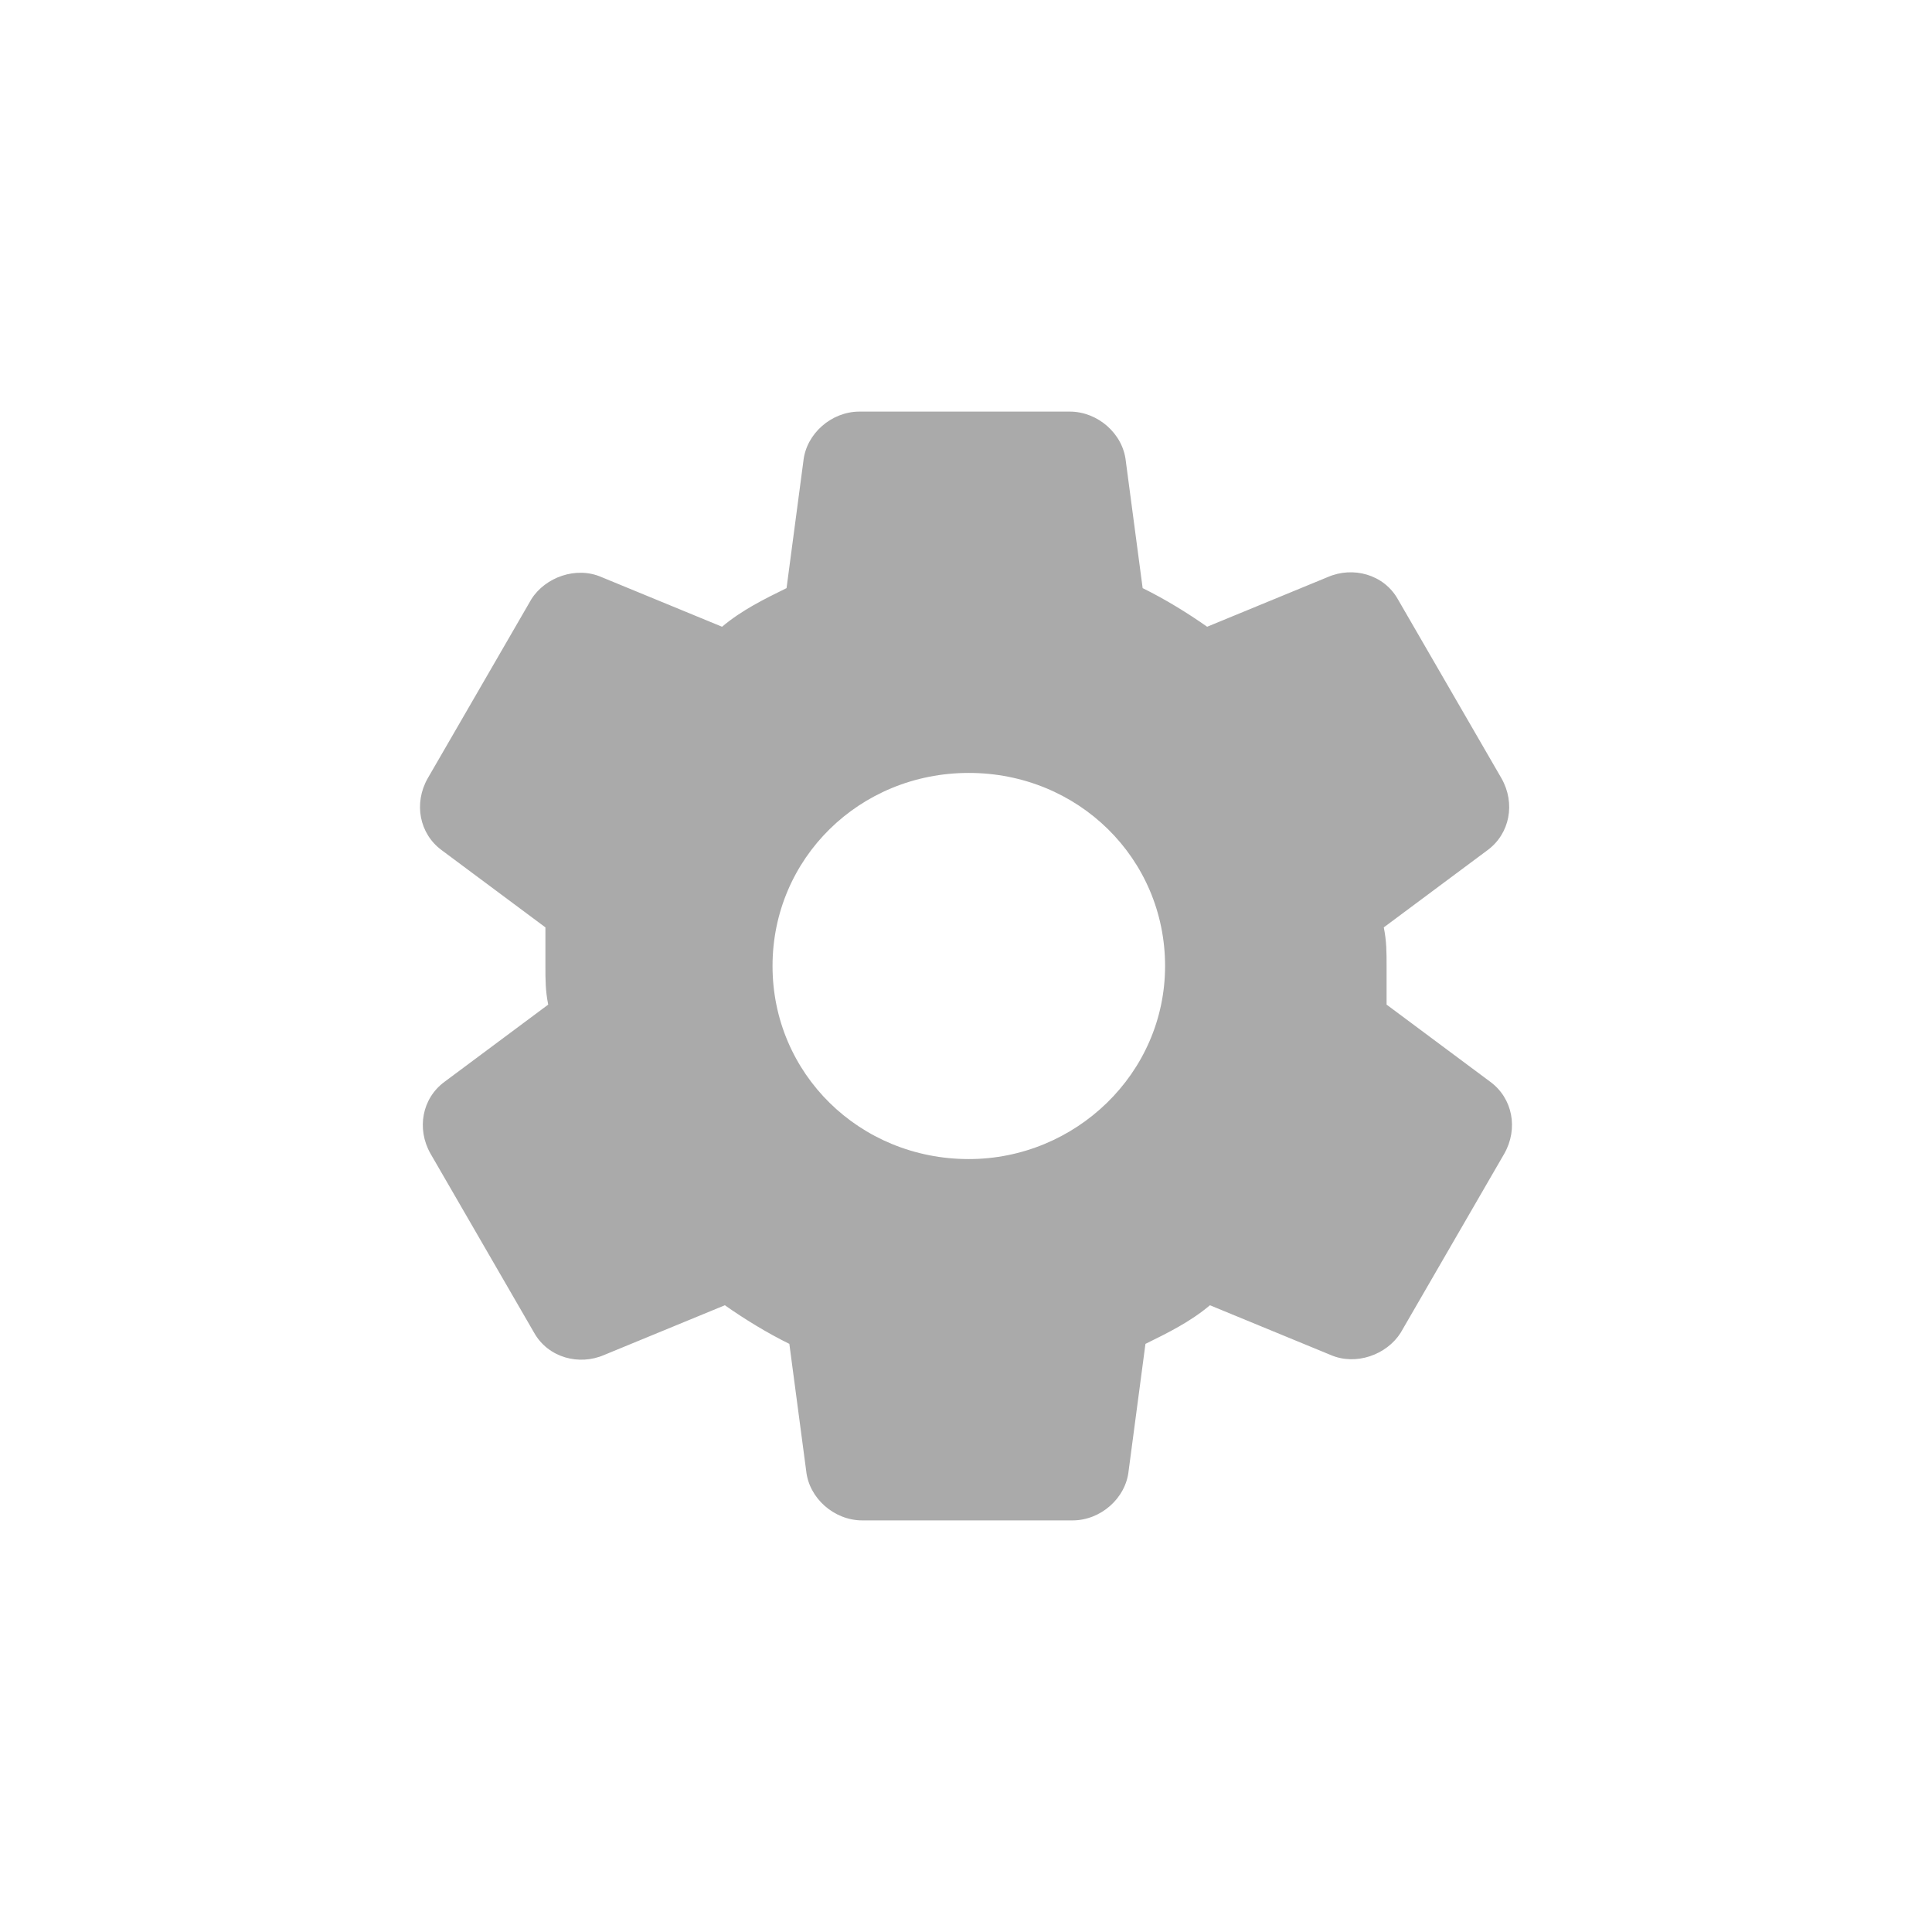
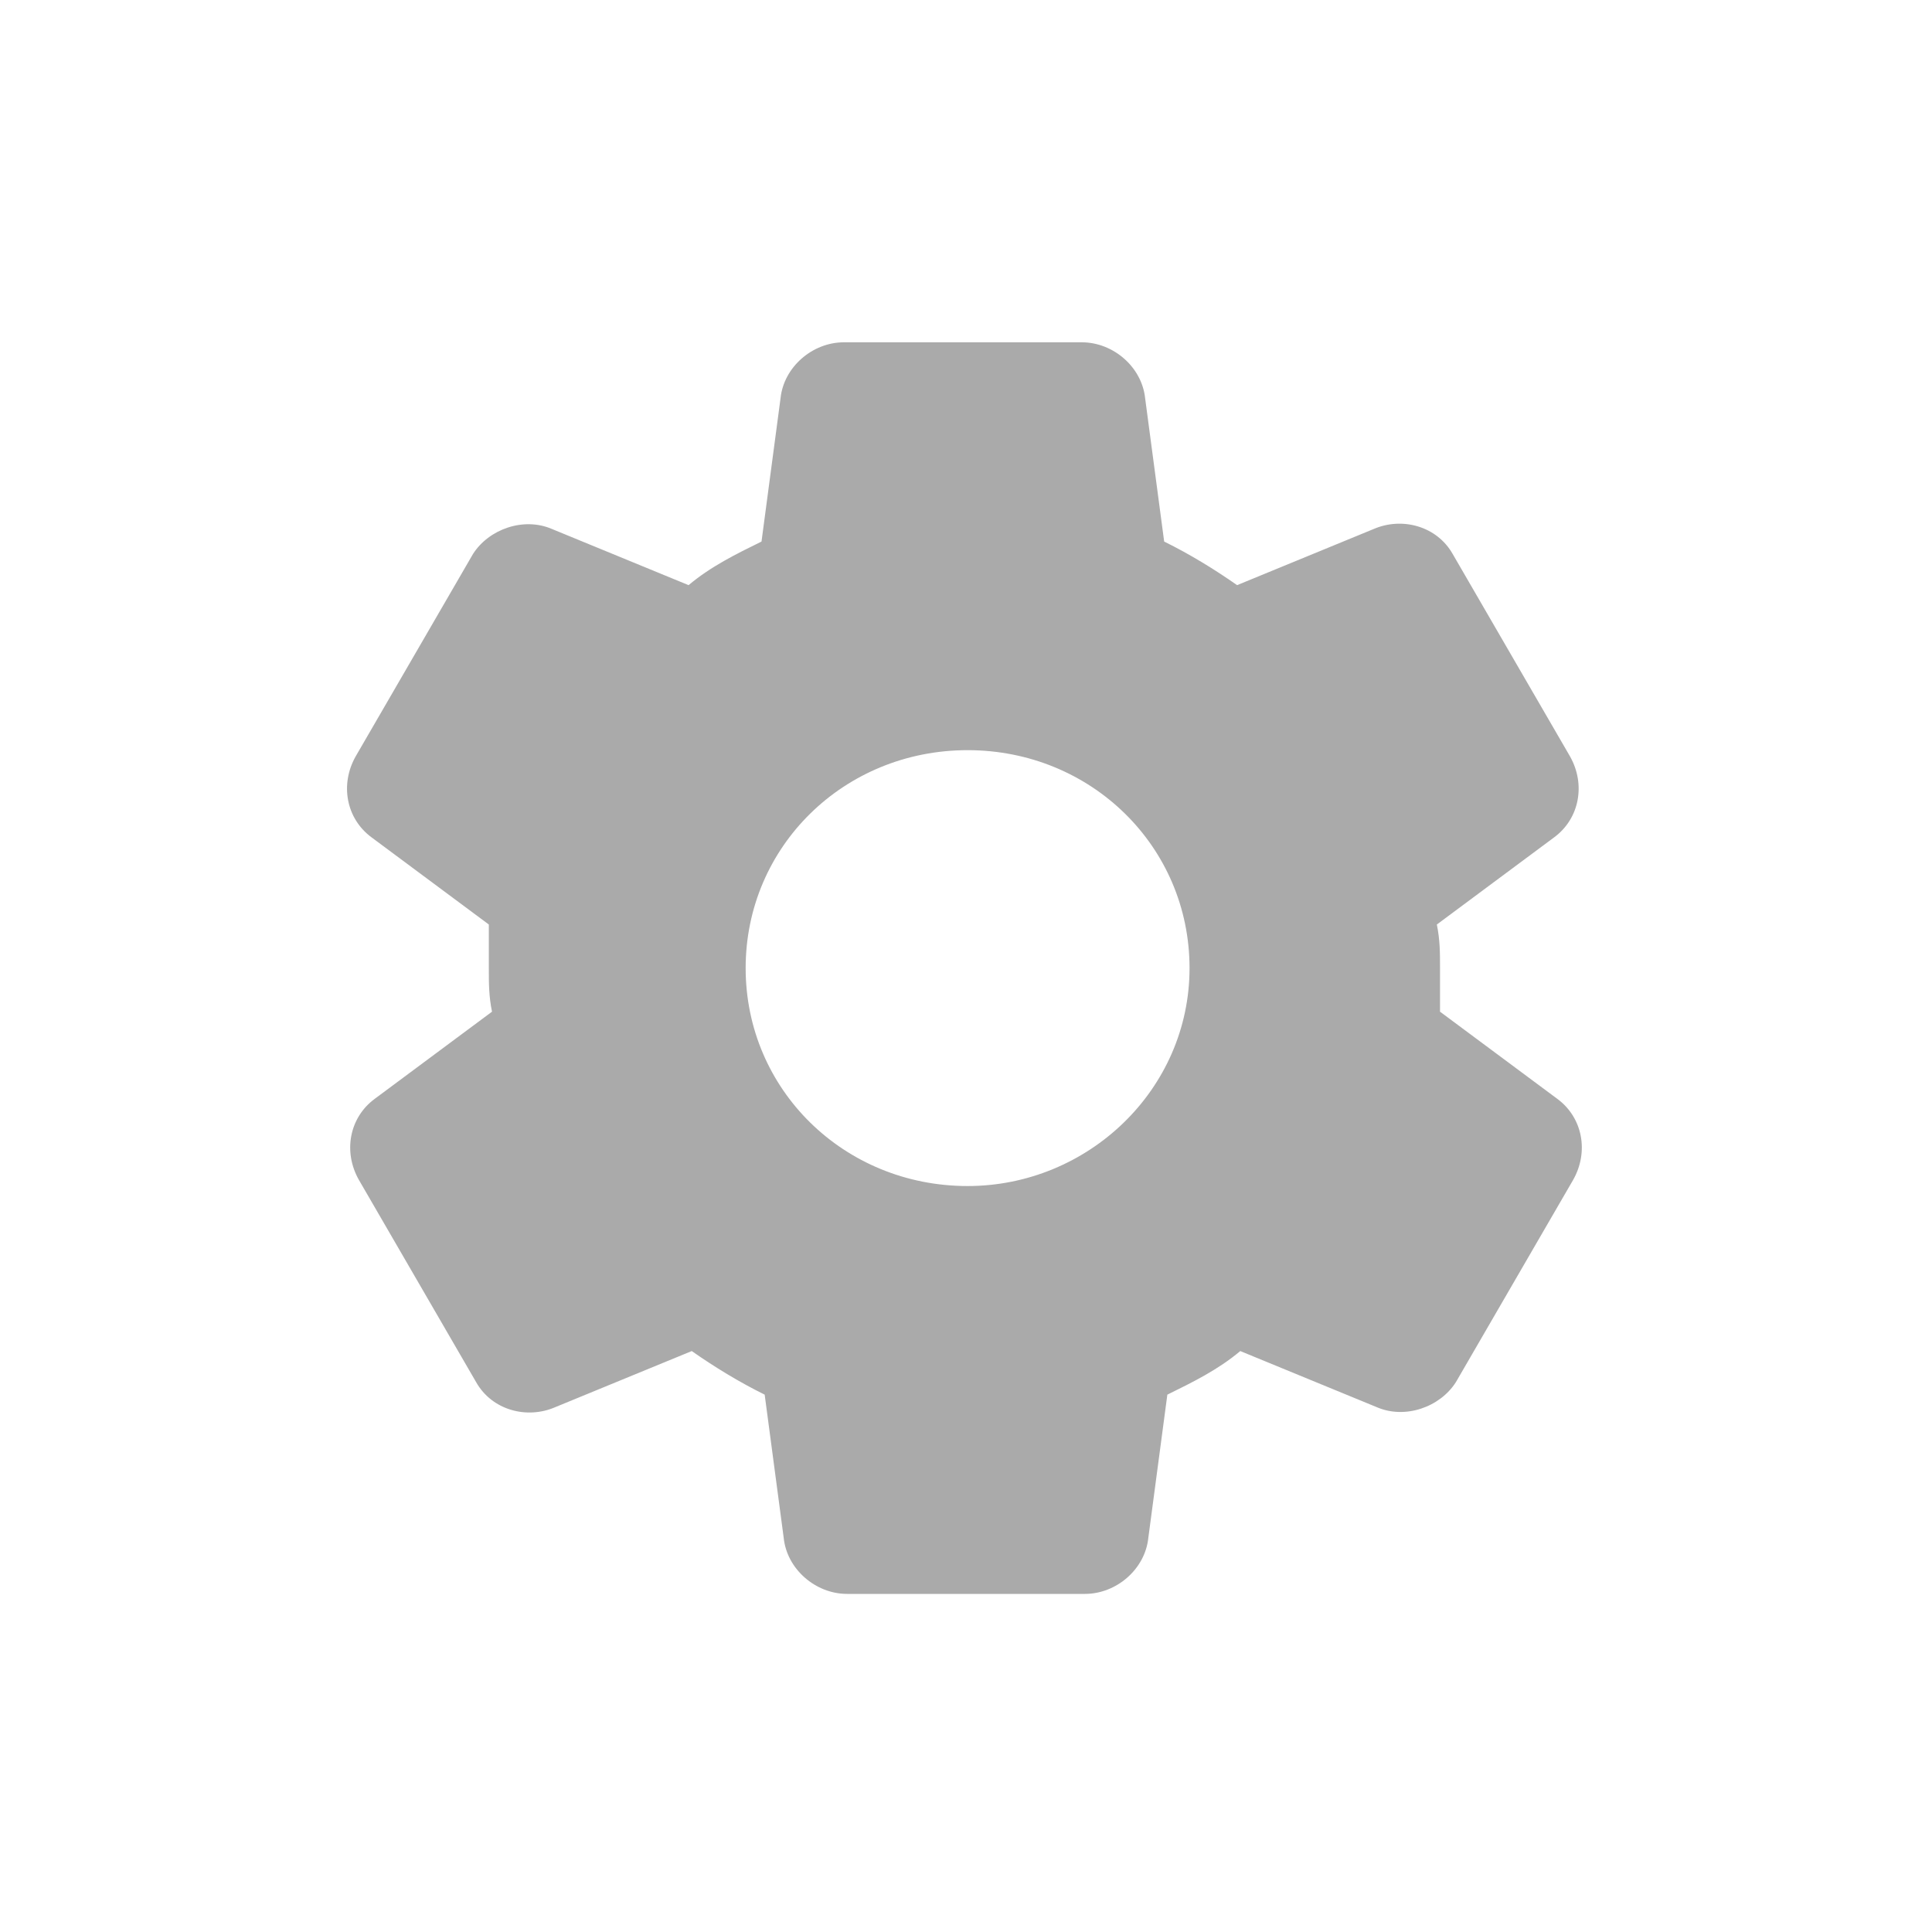
<svg xmlns="http://www.w3.org/2000/svg" width="230" height="230" viewBox="0 0 230 230" fill="none">
-   <path d="M165.07 115C165.07 113.358 165.07 112.045 164.737 110.403L177.087 101.209C179.758 99.239 180.425 95.627 178.756 92.672L166.406 71.328C164.737 68.373 161.065 67.388 158.061 68.701L143.707 74.612C141.37 72.97 138.7 71.328 136.03 70.015L134.027 54.91C133.693 51.627 130.689 49 127.351 49H102.316C98.978 49 95.973 51.627 95.639 54.91L93.637 70.015C90.966 71.328 88.296 72.642 85.959 74.612L71.606 68.701C68.602 67.388 64.93 68.701 63.261 71.328L50.91 92.672C49.241 95.627 49.908 99.239 52.579 101.209L64.93 110.403C64.93 112.045 64.93 113.358 64.93 115C64.93 116.642 64.93 117.955 65.263 119.597L52.913 128.791C50.242 130.761 49.575 134.373 51.244 137.328L63.594 158.672C65.263 161.627 68.935 162.612 71.939 161.299L86.293 155.388C88.63 157.03 91.3 158.672 93.97 159.985L95.973 175.09C96.307 178.373 99.311 181 102.649 181H127.684C131.023 181 134.027 178.373 134.361 175.09L136.363 159.985C139.034 158.672 141.704 157.358 144.041 155.388L158.394 161.299C161.399 162.612 165.07 161.299 166.739 158.672L179.09 137.328C180.759 134.373 180.091 130.761 177.421 128.791L165.07 119.597C165.07 117.955 165.07 116.642 165.07 115ZM115.334 137.985C102.316 137.985 91.968 127.806 91.968 115C91.968 102.194 102.316 92.015 115.334 92.015C128.352 92.015 138.7 102.194 138.7 115C138.7 127.806 128.018 137.985 115.334 137.985Z" fill="#AAAAAA" />
+   <path d="M171.431 115.25C171.431 113.397 171.431 111.914 171.053 110.061L185.019 99.683C188.038 97.459 188.793 93.382 186.906 90.046L172.94 65.954C171.053 62.618 166.901 61.506 163.504 62.989L147.273 69.66C144.631 67.807 141.612 65.954 138.592 64.471L136.327 47.422C135.95 43.715 132.553 40.75 128.778 40.75H100.469C96.695 40.75 93.298 43.715 92.92 47.422L90.656 64.471C87.636 65.954 84.616 67.437 81.974 69.66L65.743 62.989C62.346 61.506 58.194 62.989 56.307 65.954L42.341 90.046C40.454 93.382 41.209 97.459 44.229 99.683L58.194 110.061C58.194 111.914 58.194 113.397 58.194 115.25C58.194 117.103 58.194 118.586 58.572 120.439L44.606 130.817C41.587 133.041 40.832 137.118 42.719 140.454L56.685 164.546C58.572 167.882 62.724 168.994 66.121 167.511L82.352 160.84C84.994 162.693 88.013 164.546 91.033 166.029L93.298 183.078C93.675 186.785 97.072 189.75 100.847 189.75H129.156C132.93 189.75 136.327 186.785 136.705 183.078L138.97 166.029C141.989 164.546 145.009 163.063 147.651 160.84L163.881 167.511C167.279 168.994 171.431 167.511 173.318 164.546L187.284 140.454C189.171 137.118 188.416 133.041 185.396 130.817L171.431 120.439C171.431 118.586 171.431 117.103 171.431 115.25ZM115.19 141.195C100.469 141.195 88.768 129.705 88.768 115.25C88.768 100.795 100.469 89.305 115.19 89.305C129.911 89.305 141.612 100.795 141.612 115.25C141.612 129.705 129.533 141.195 115.19 141.195Z" fill="#AAAAAA" />
</svg>
